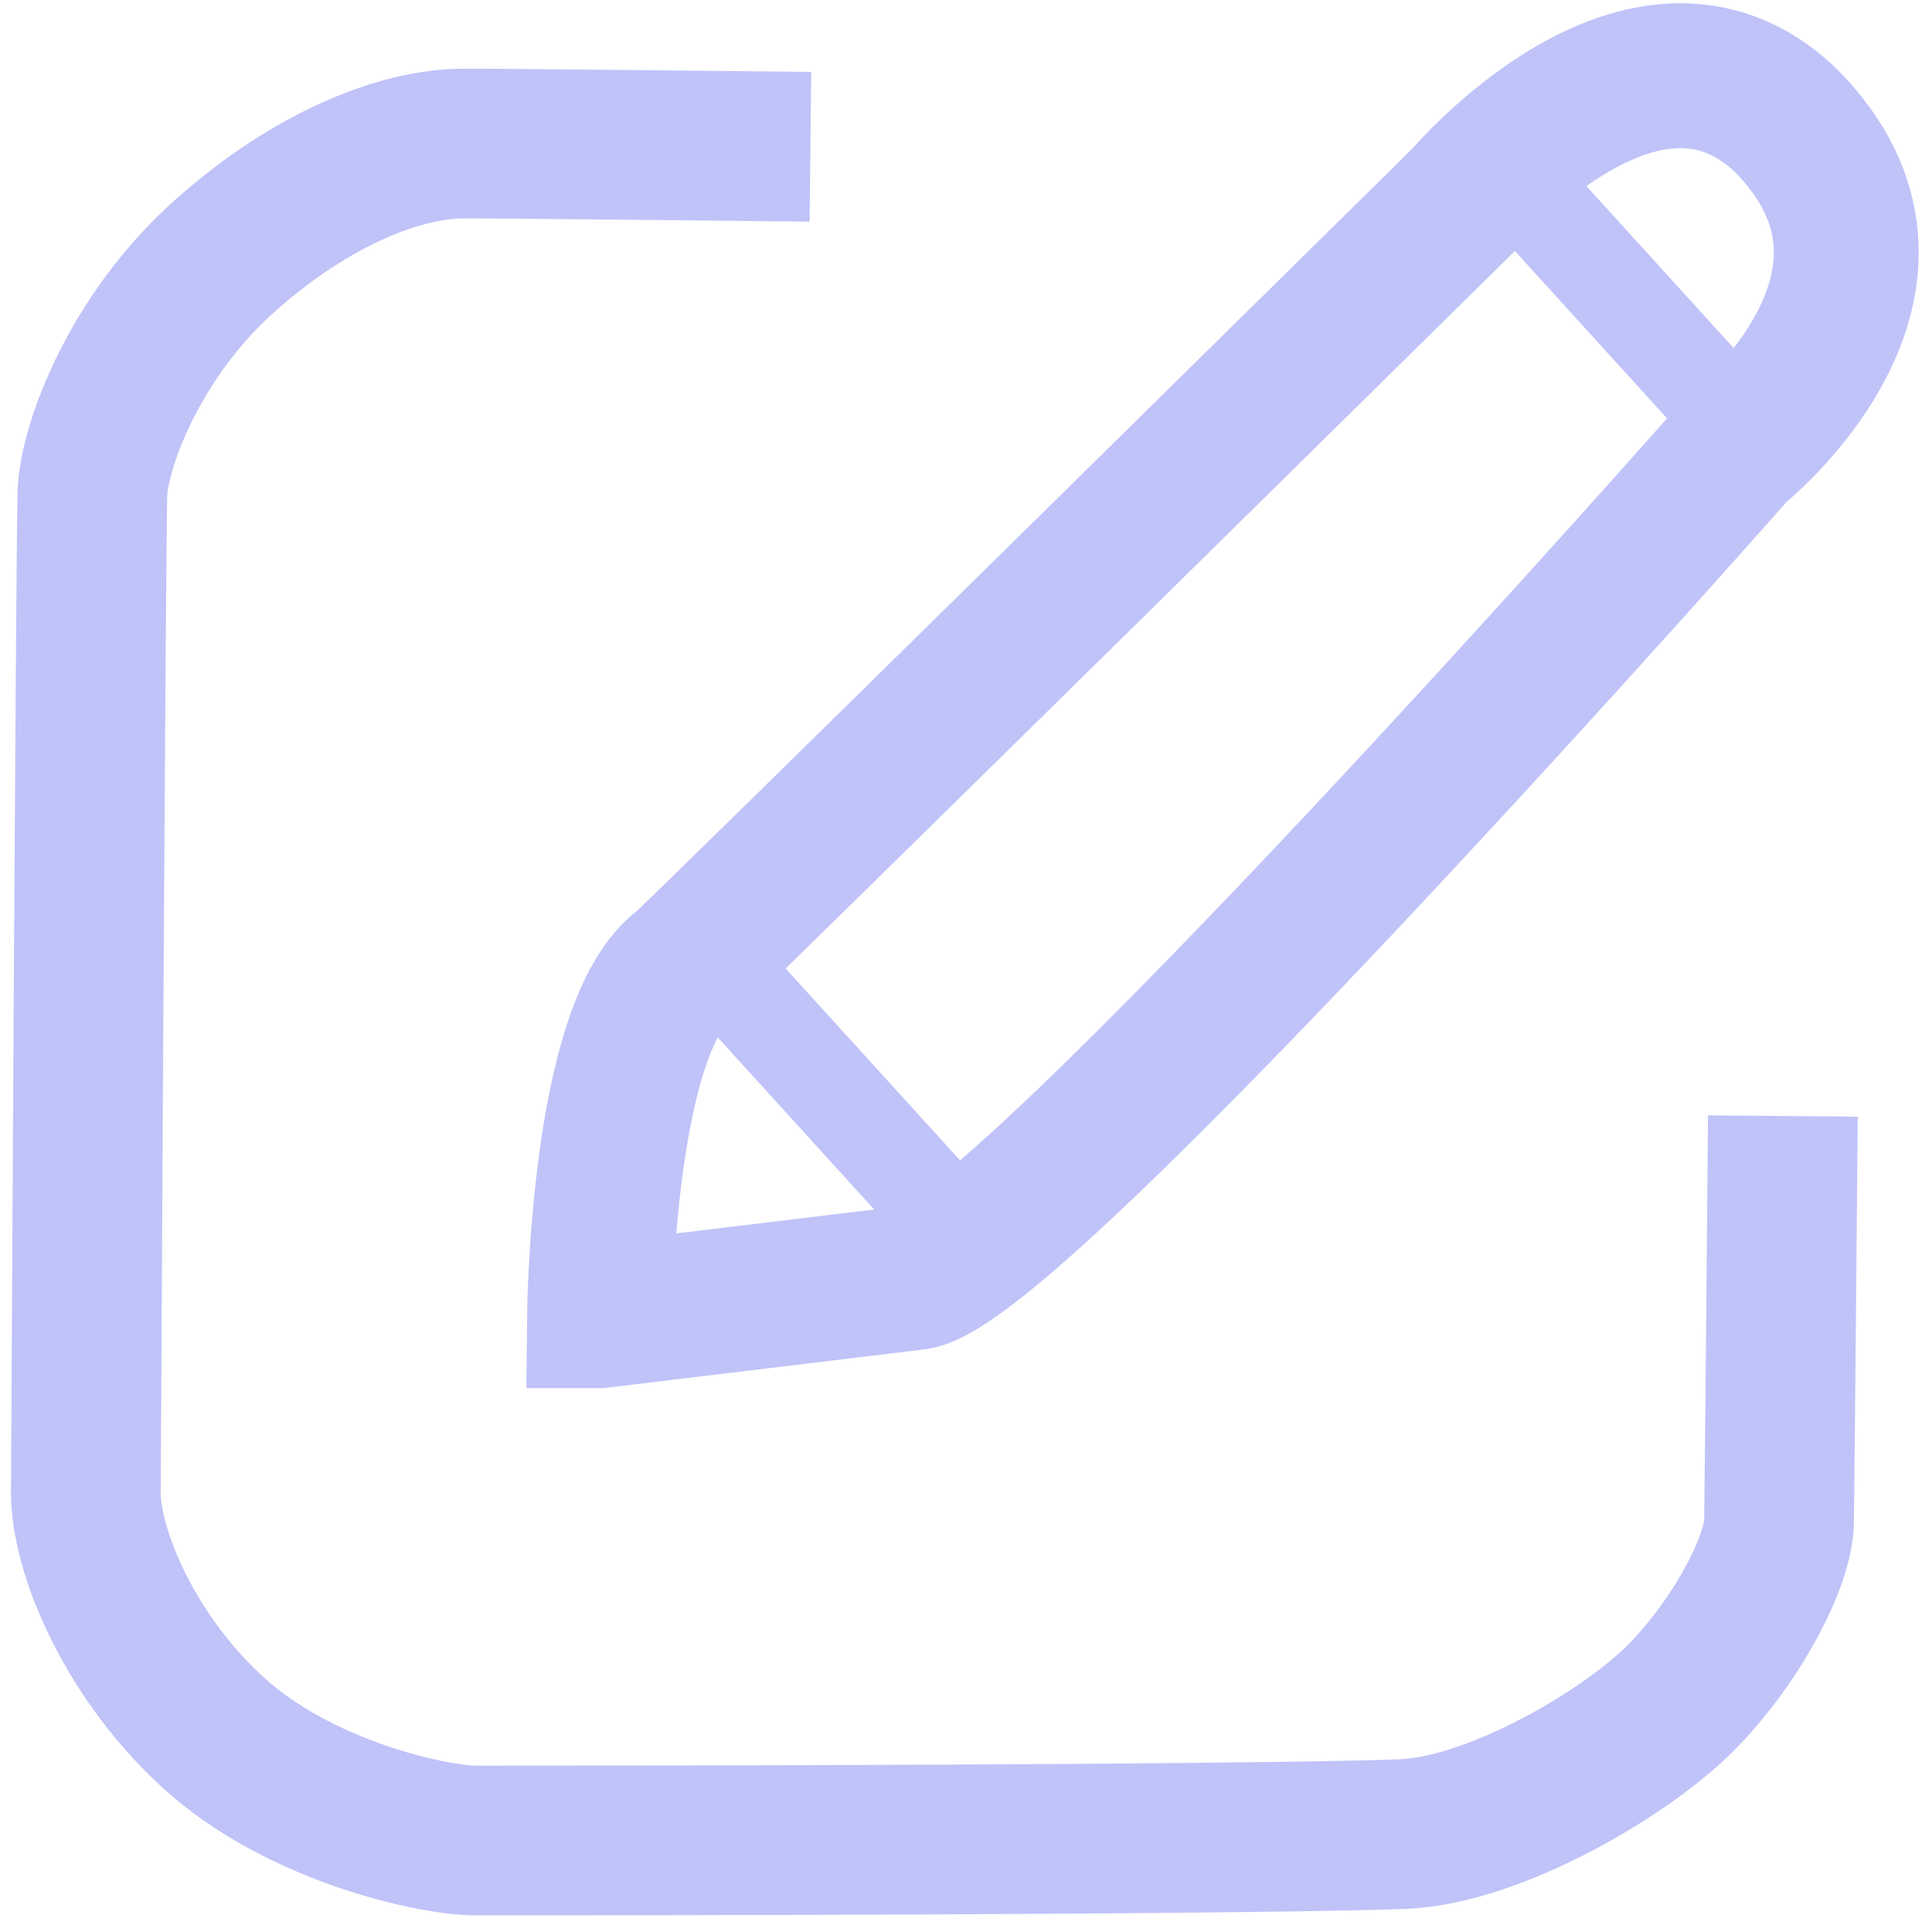
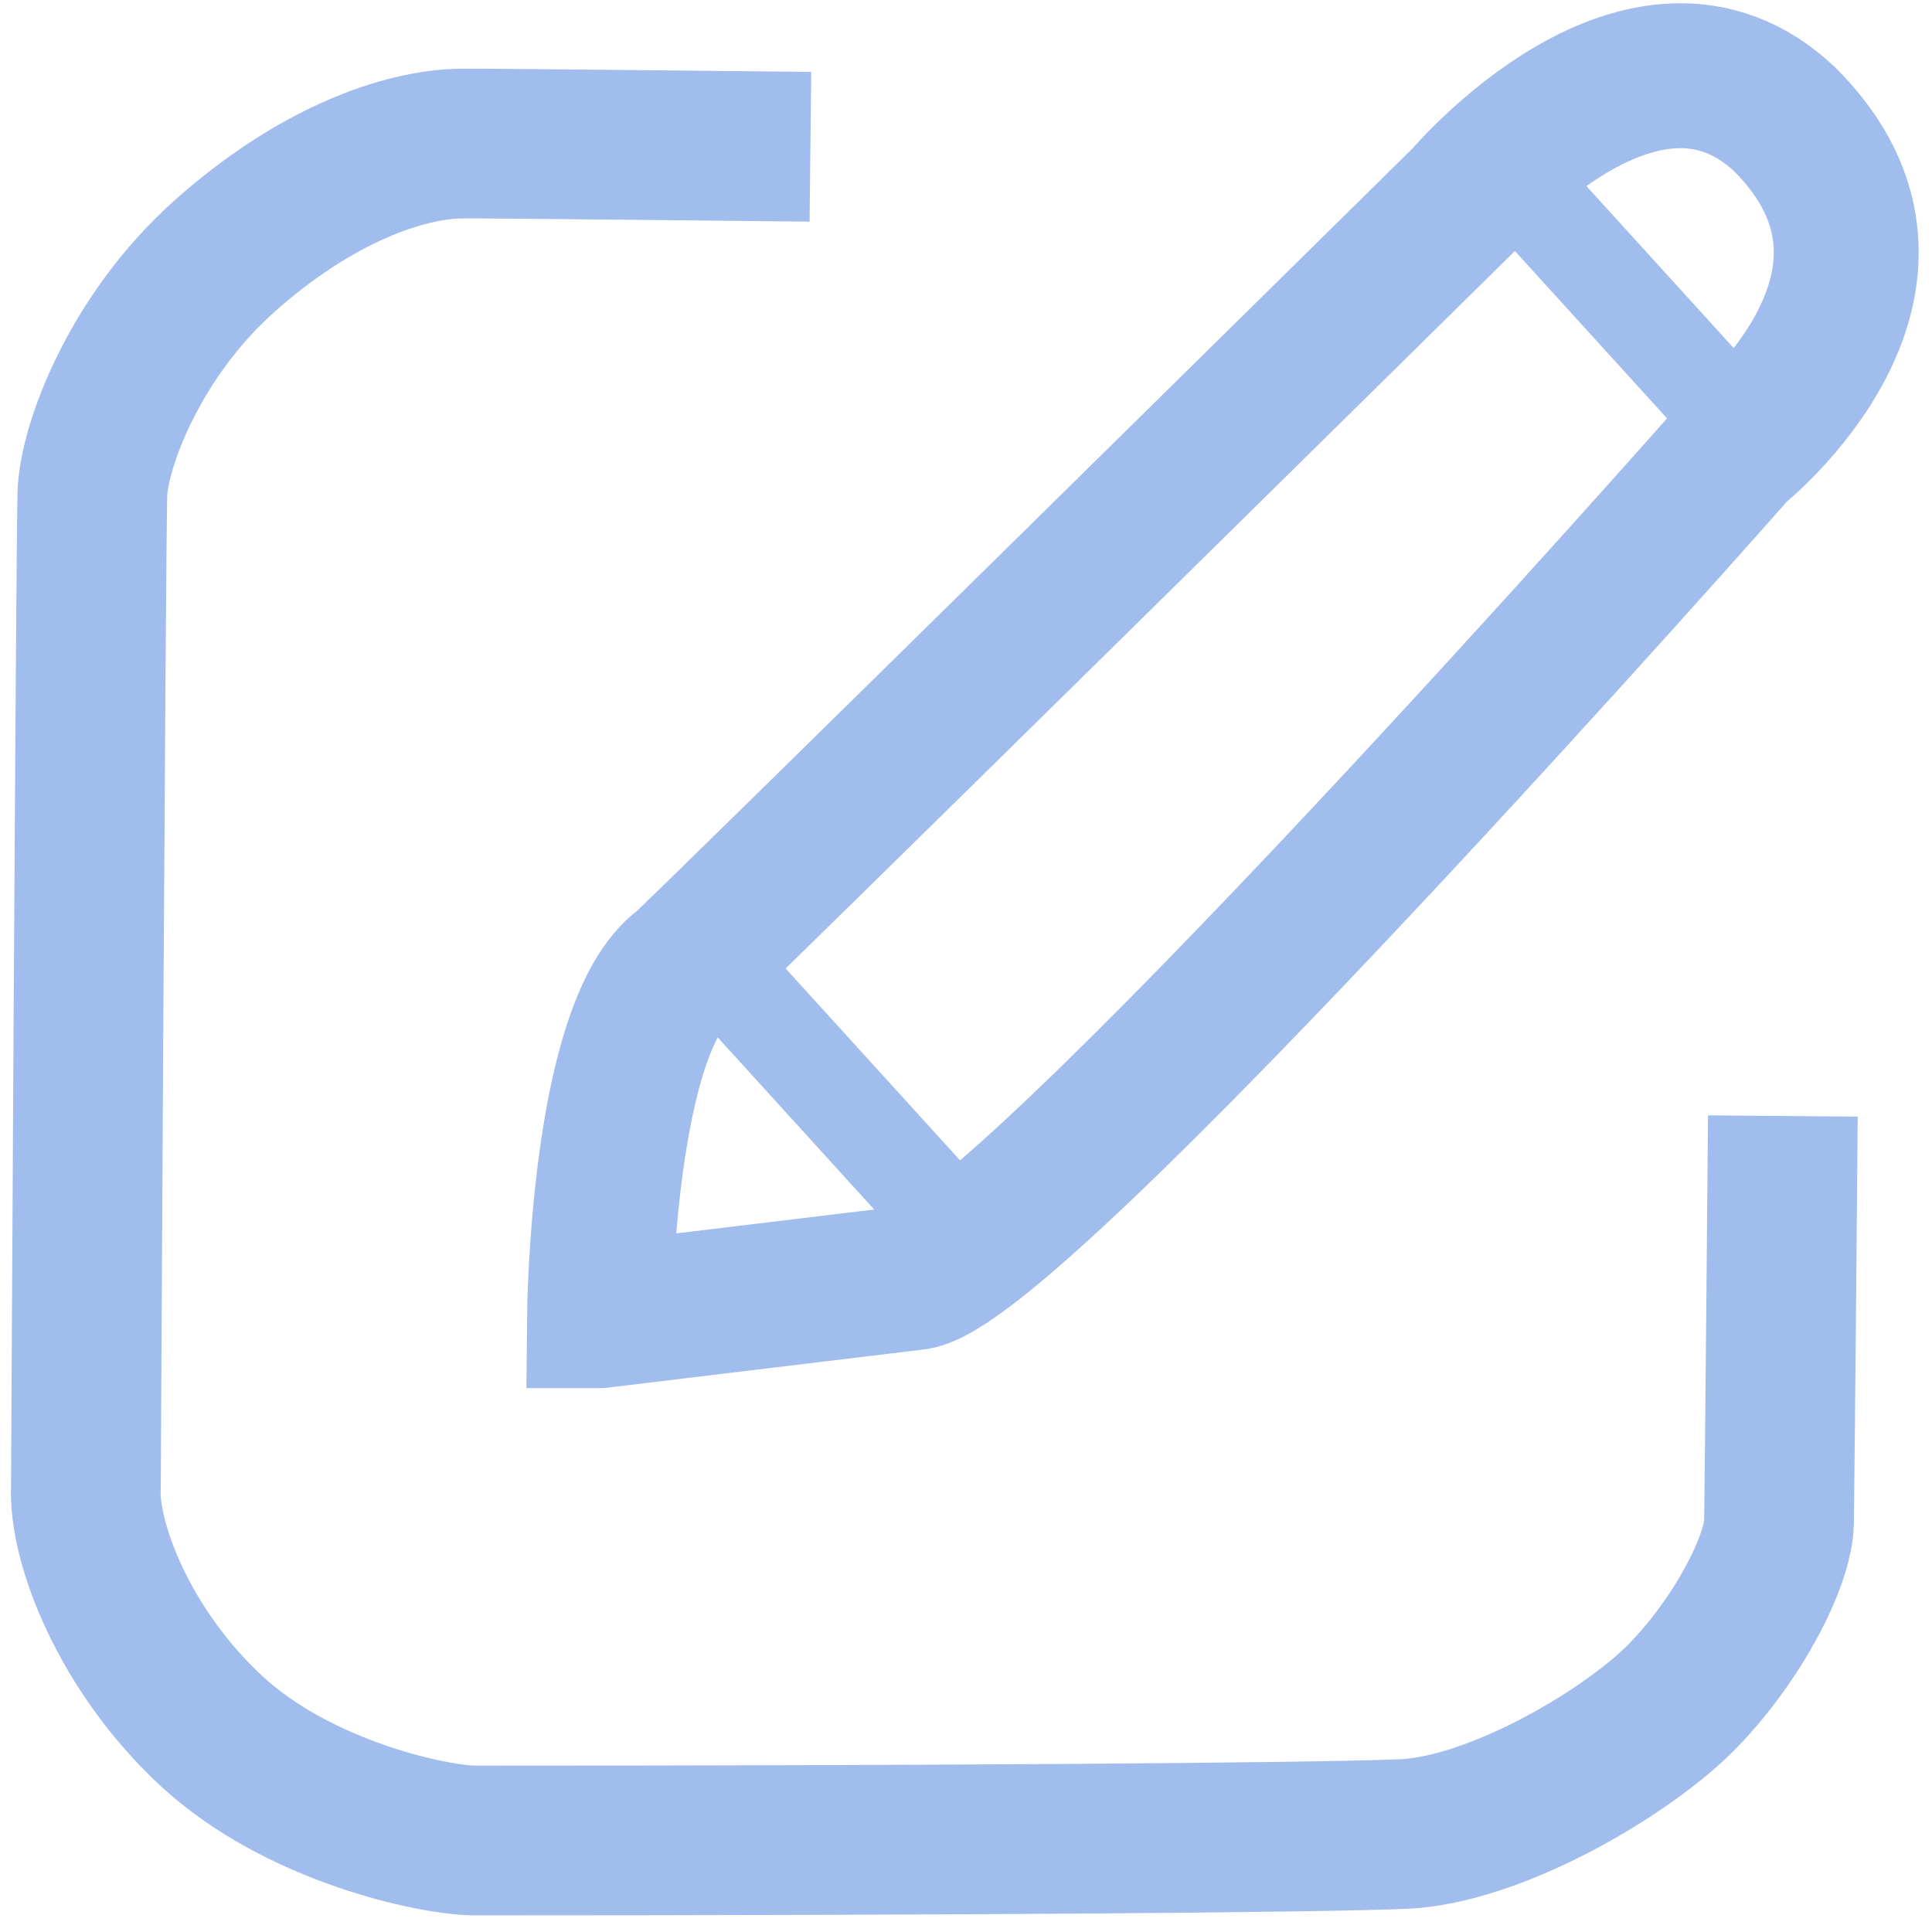
<svg xmlns="http://www.w3.org/2000/svg" width="400" height="400">
  <g>
    <g id="svg_15">
-       <path stroke="#c0c3f8" id="svg_6" d="m167.787,30.39c0,0 -68.708,-0.75 -72,-0.667c-12.25,0.042 -30.667,6.667 -49.333,23.333c-18.667,16.667 -27.083,39.459 -27.333,49.333c-0.375,17.874 -1.333,205.333 -1.333,205.333c-0.625,11.625 8,34 26,50.667c18,16.667 46,22.667 54.667,22.667c96,0 172.792,-0.542 192,-1.333c19.208,-0.792 46.667,-17 58,-28.667c11.333,-11.667 19.75,-27.834 19.875,-36.042c0.208,-15.542 0.792,-83.958 0.792,-83.958" opacity="NaN" stroke-width="31" fill="none" />
+       <path stroke="#a0bded" id="svg_6" d="m167.787,30.39c0,0 -68.708,-0.75 -72,-0.667c-12.25,0.042 -30.667,6.667 -49.333,23.333c-18.667,16.667 -27.083,39.459 -27.333,49.333c-0.375,17.874 -1.333,205.333 -1.333,205.333c-0.625,11.625 8,34 26,50.667c18,16.667 46,22.667 54.667,22.667c96,0 172.792,-0.542 192,-1.333c19.208,-0.792 46.667,-17 58,-28.667c11.333,-11.667 19.75,-27.834 19.875,-36.042c0.208,-15.542 0.792,-83.958 0.792,-83.958" opacity="NaN" stroke-width="31" fill="none" />
      <g id="svg_14">
-         <path stroke="#c0c3f8" id="svg_8" d="m124.121,272.389c0,0 64.995,-7.844 64.995,-7.844c20.171,-1.121 170.332,-171.453 170.332,-171.453c0,0 43.704,-34.739 10.085,-68.357c-29.136,-27.455 -66.116,16.249 -66.116,16.249c0,0 -161.367,159.126 -161.928,159.126c-16.809,12.327 -17.369,72.279 -17.369,72.279z" opacity="NaN" stroke-width="30" fill="none" />
-         <path stroke="#c0c3f8" id="svg_9" d="m143.171,193.947c0,0 56.03,61.633 56.03,61.633" opacity="NaN" stroke-width="20" fill="none" />
-         <path stroke="#c0c3f8" id="svg_10" d="m309.021,32.019c0,0 56.03,61.633 56.03,61.633" opacity="NaN" stroke-width="20" fill="none" />
+         <path stroke="#a0bded" id="svg_8" d="m124.121,272.389c0,0 64.995,-7.844 64.995,-7.844c20.171,-1.121 170.332,-171.453 170.332,-171.453c0,0 43.704,-34.739 10.085,-68.357c-29.136,-27.455 -66.116,16.249 -66.116,16.249c0,0 -161.367,159.126 -161.928,159.126c-16.809,12.327 -17.369,72.279 -17.369,72.279z" opacity="NaN" stroke-width="30" fill="none" />
+         <path stroke="#a0bded" id="svg_9" d="m143.171,193.947c0,0 56.03,61.633 56.03,61.633" opacity="NaN" stroke-width="20" fill="none" />
+         <path stroke="#a0bded" id="svg_10" d="m309.021,32.019c0,0 56.03,61.633 56.03,61.633" opacity="NaN" stroke-width="20" fill="none" />
      </g>
    </g>
  </g>
</svg>
